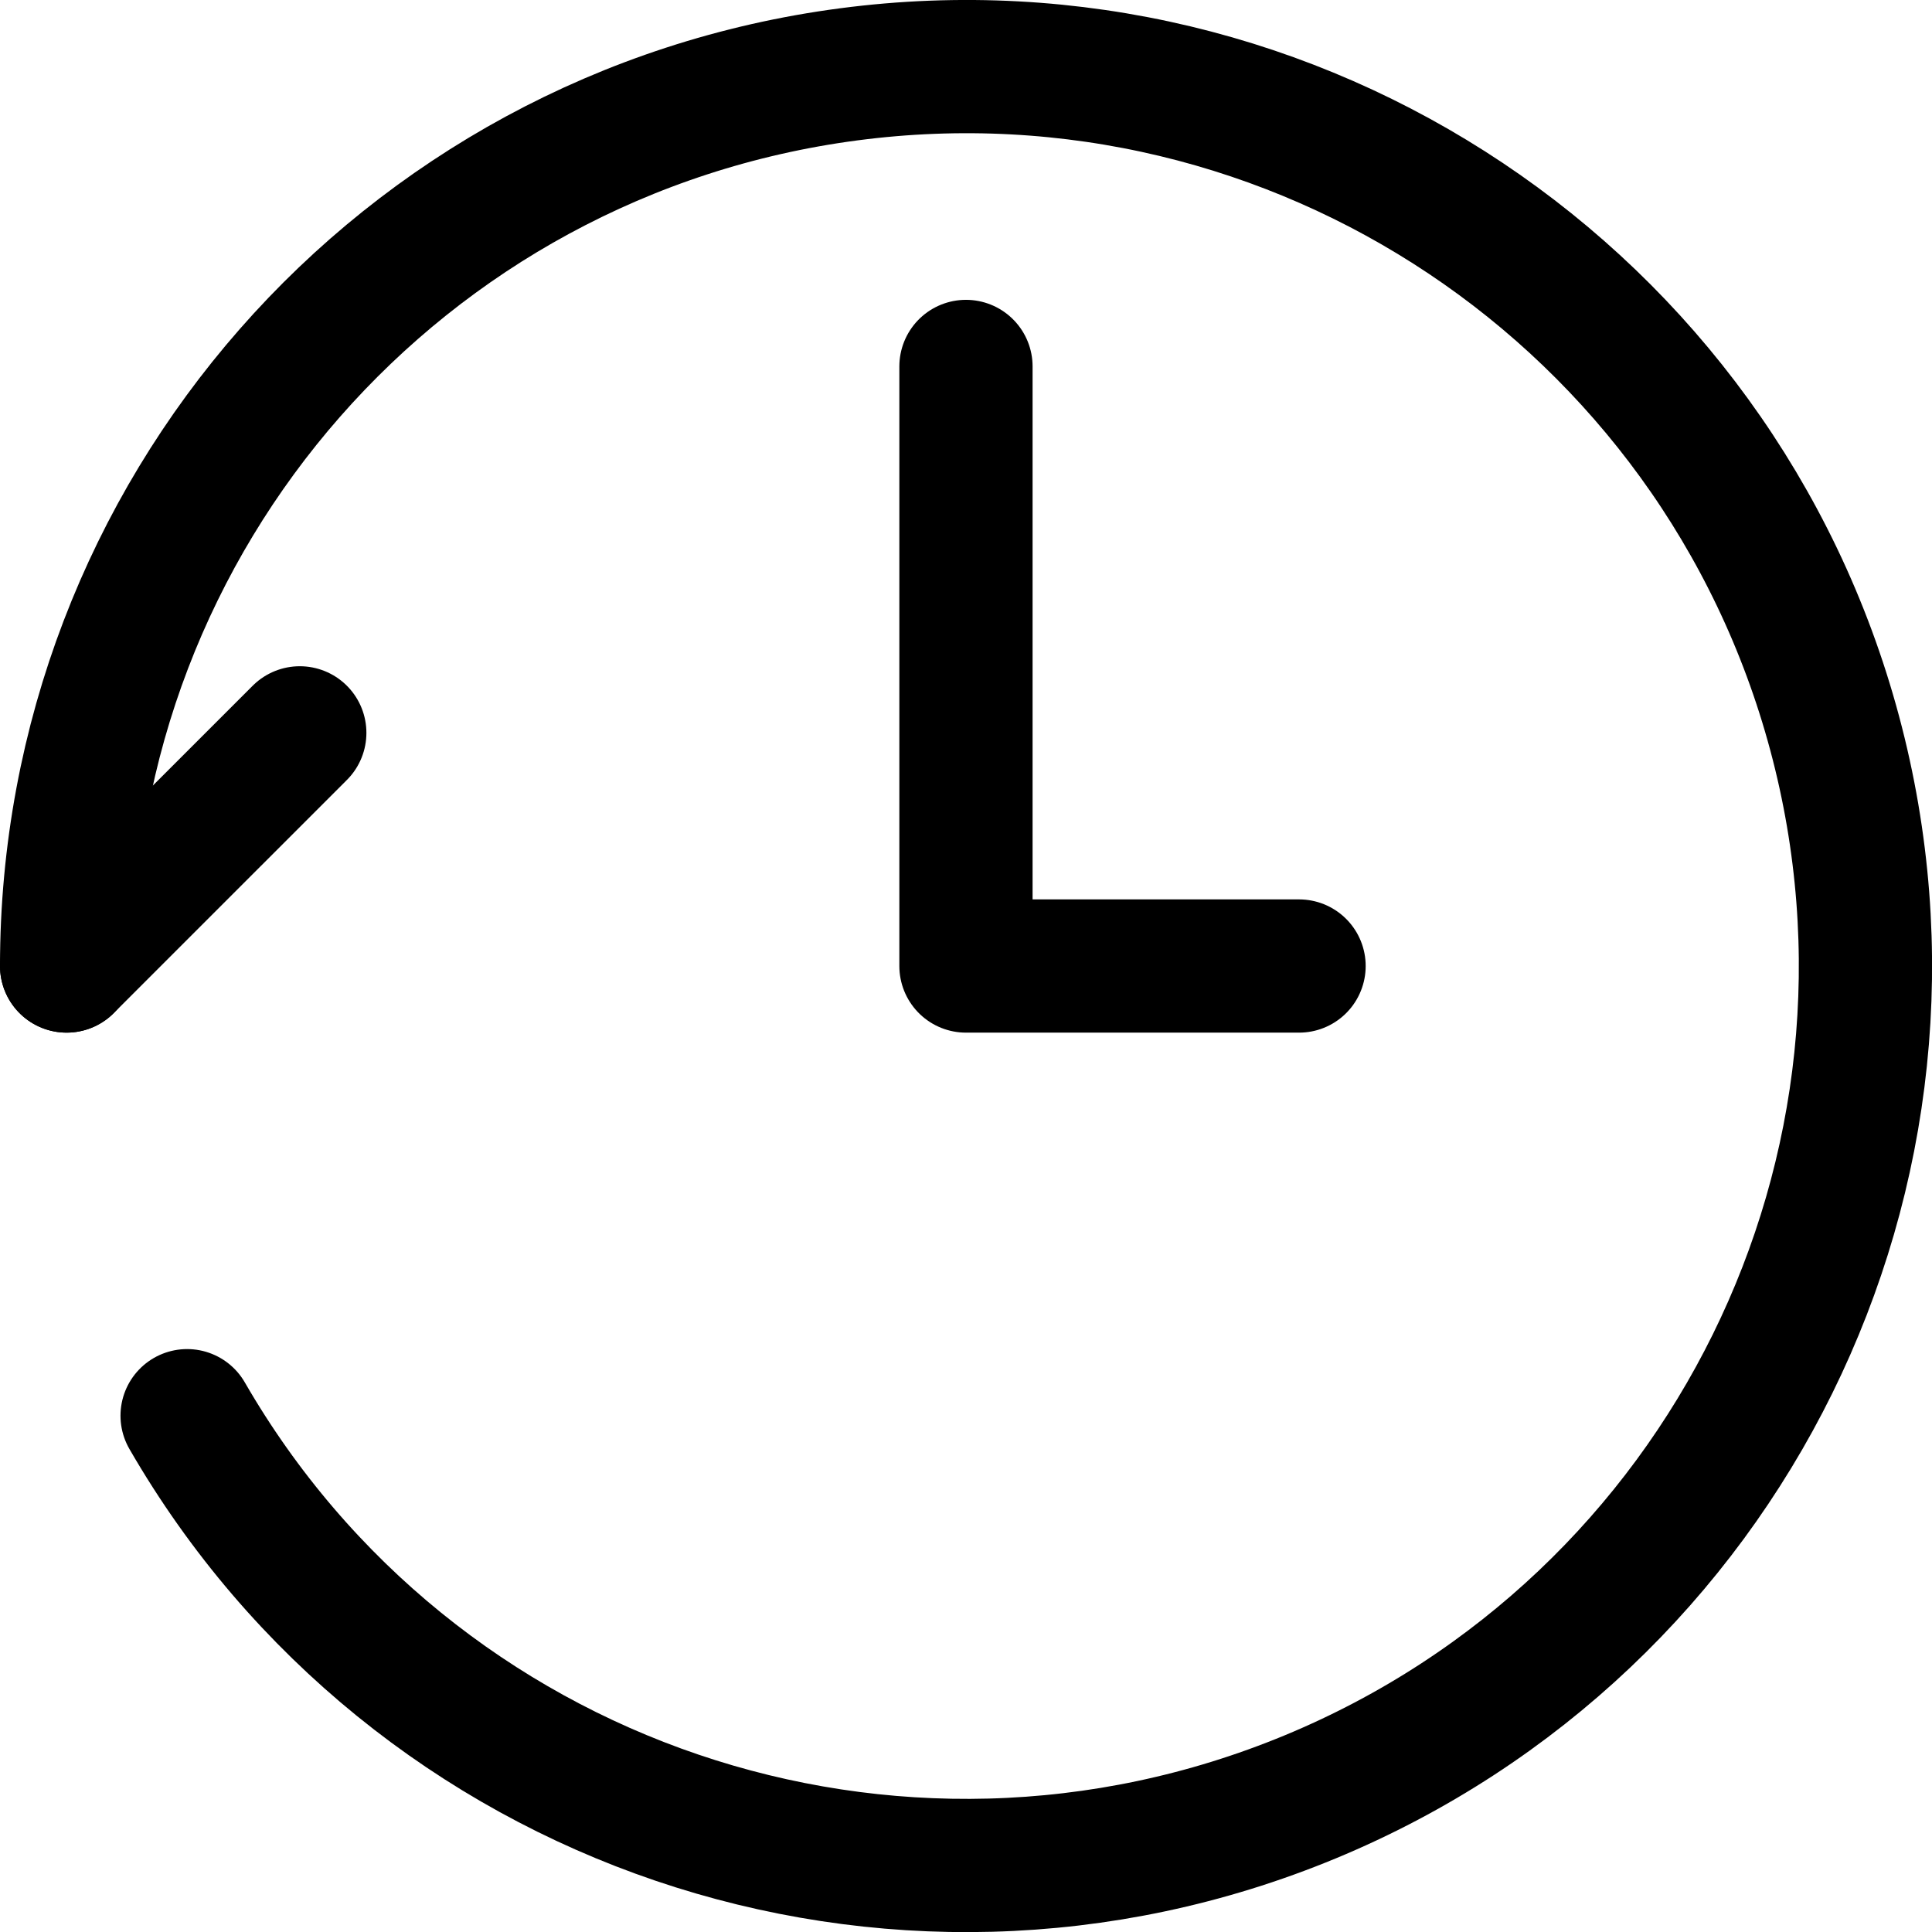
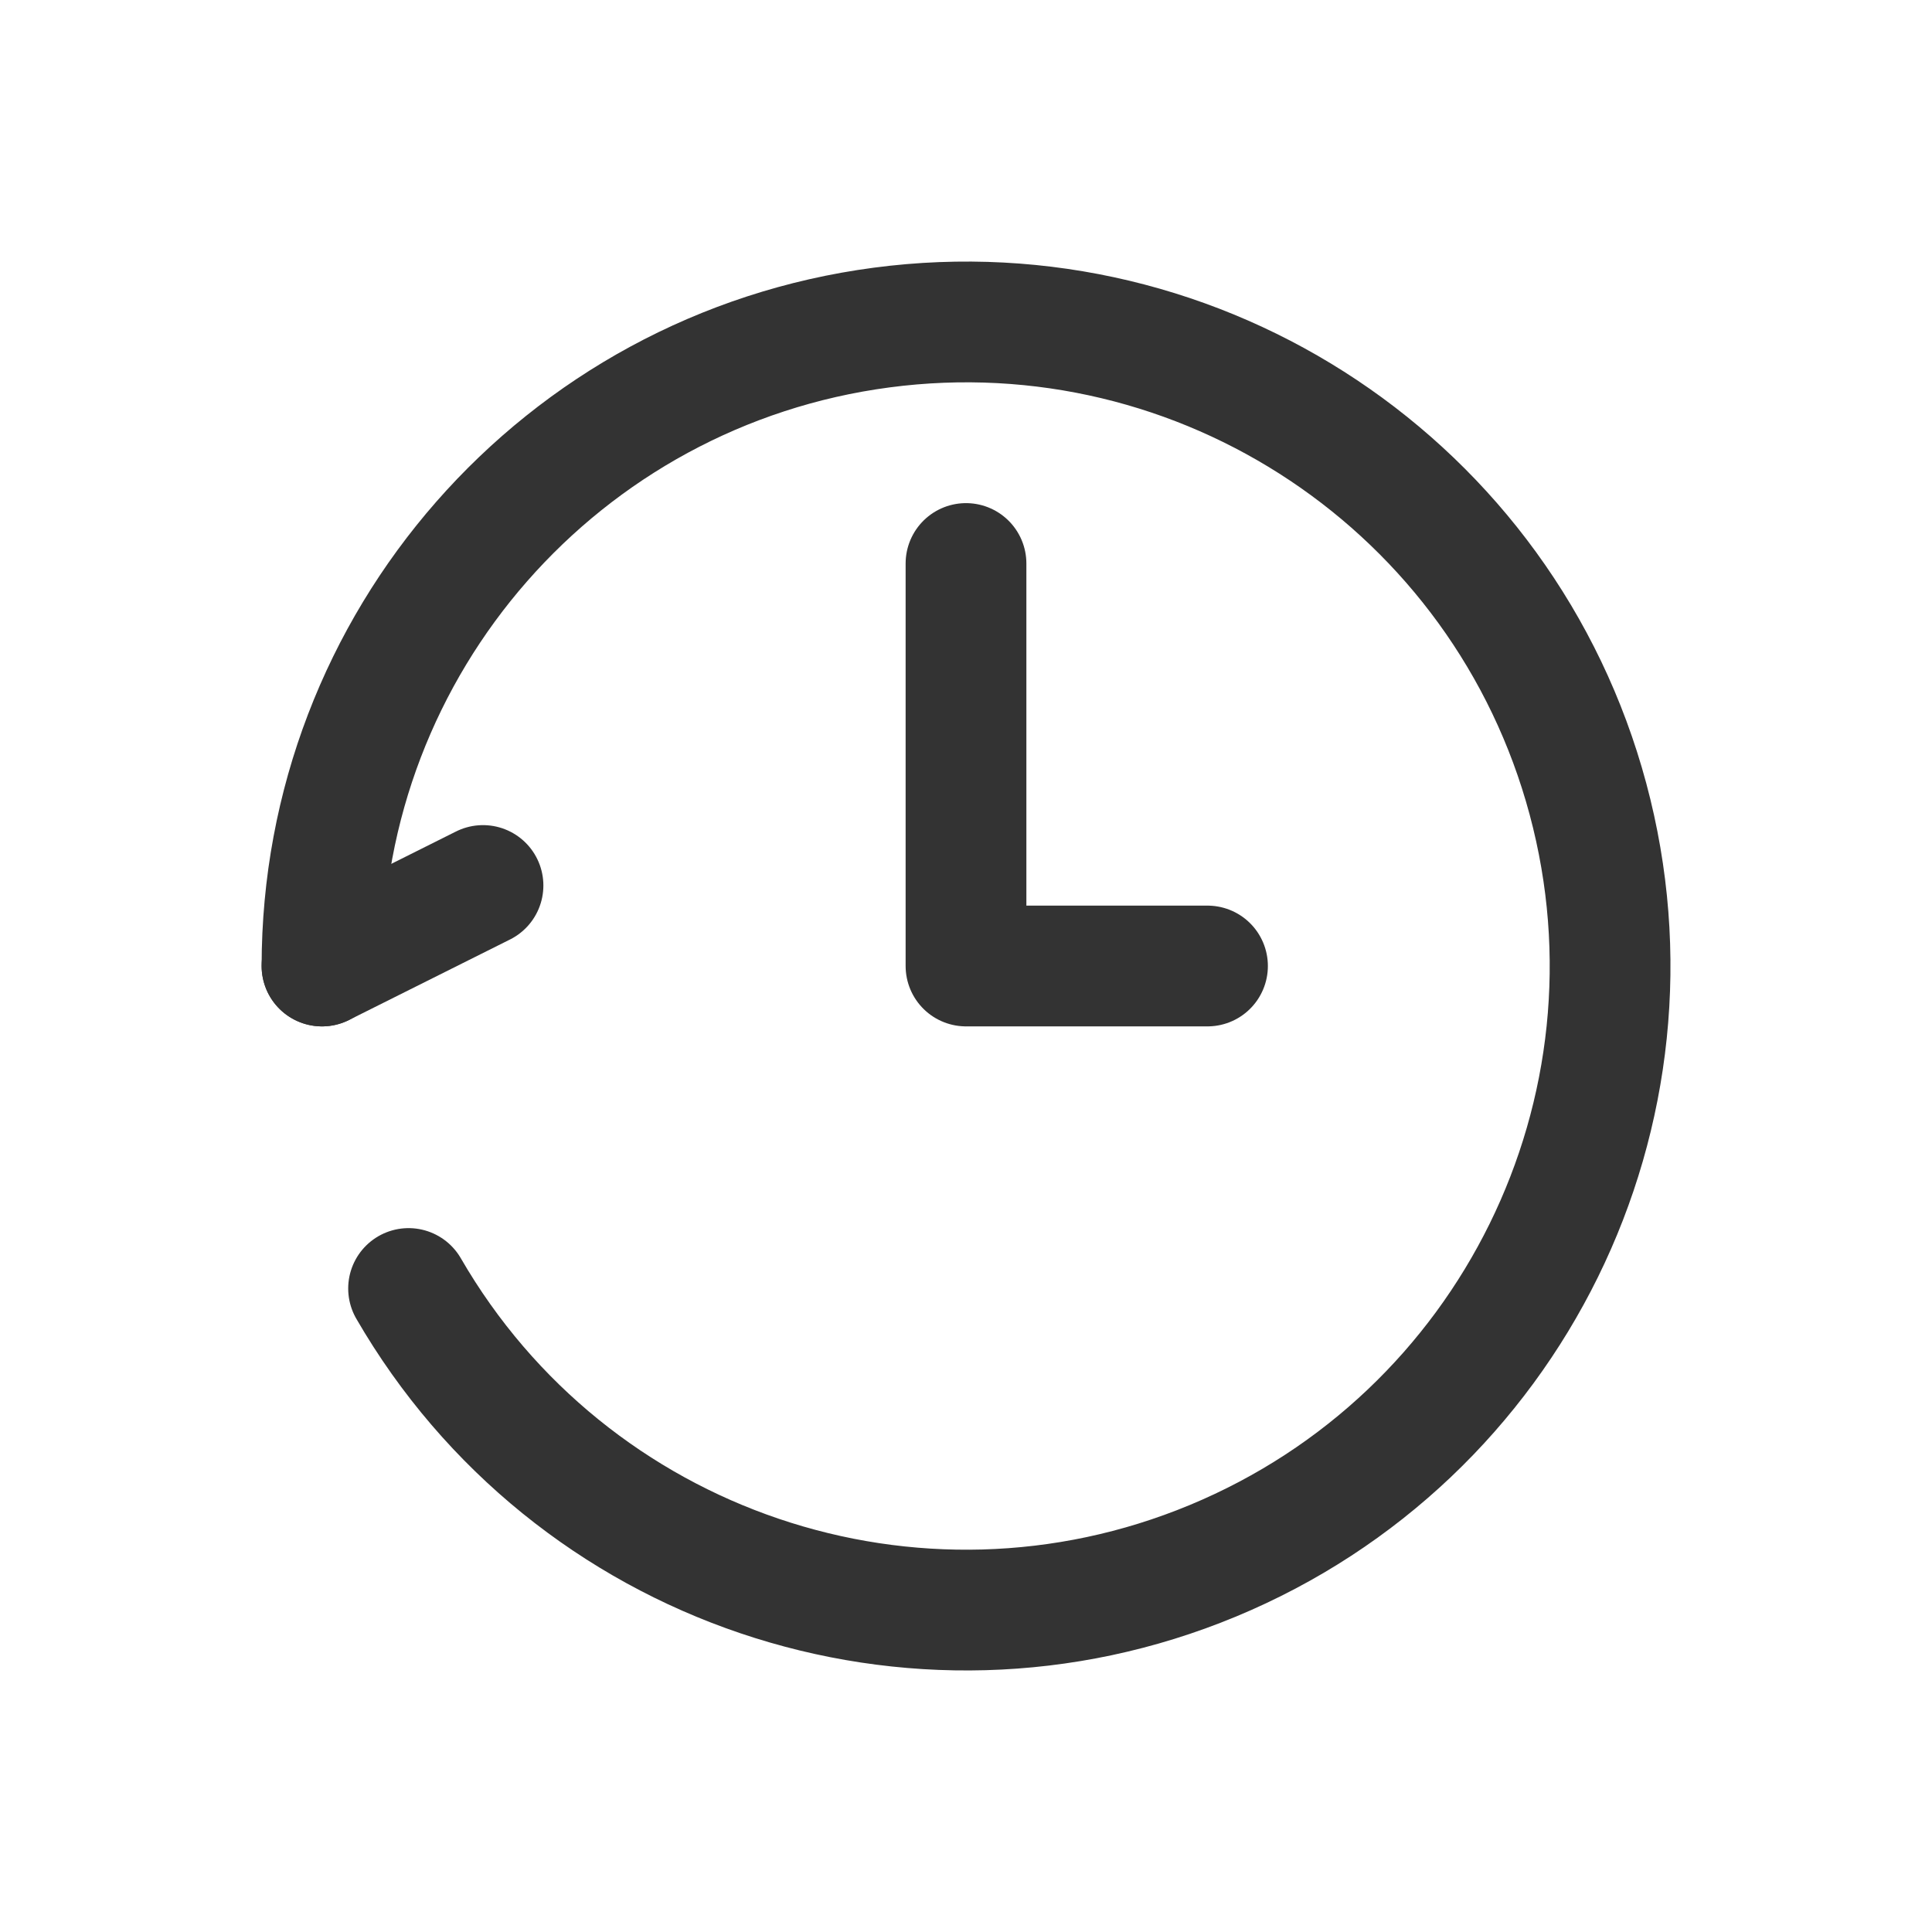
- <svg xmlns="http://www.w3.org/2000/svg" xmlns:xlink="http://www.w3.org/1999/xlink" width="400" height="400" viewBox="0 0 400 400" version="1.1" id="svg5">
-   <defs id="defs2">
-     <linearGradient xlink:href="#prefix__a" id="prefix__c" x1="50" y1="350" x2="350" y2="50" gradientUnits="userSpaceOnUse" gradientTransform="matrix(0.9999959,0,0,0.9999976,2.0259283e-4,1.2196504e-4)" />
-     <linearGradient id="prefix__a">
-       <stop offset="0" stop-color="#3b41ff" id="stop7" style="stop-color:#3131ff;stop-opacity:1" />
-       <stop offset="1" stop-color="#34ccff" id="stop9" style="stop-color:#4ad3ff;stop-opacity:1" />
-     </linearGradient>
-   </defs>
-   <g id="layer1">
-     <g id="g831" transform="matrix(1.379264,0,0,1.379264,-75.85954,-75.84949)">
-       <path style="fill:none;stroke:#000000;stroke-width:20;stroke-linecap:round;stroke-linejoin:round;stroke-miterlimit:4;stroke-dasharray:none;stroke-opacity:1" d="m 200,110 v 90 h 50" id="path3114" />
-       <path style="fill:none;fill-opacity:1;stroke:#000000;stroke-width:20;stroke-linecap:round;stroke-linejoin:round;stroke-miterlimit:4;stroke-dasharray:none;stroke-dashoffset:4;stroke-opacity:1" id="path4274" d="M 65,200 A 135,135 0 0 1 182.379,66.155 135,135 0 0 1 330.4,165.06 135,135 0 0 1 251.662,324.724 135,135 0 0 1 83.087,267.5" />
-       <path style="fill:none;stroke:#000000;stroke-width:20;stroke-linecap:round;stroke-linejoin:round;stroke-miterlimit:4;stroke-dasharray:none;stroke-opacity:1" d="M 65,200 100,165" id="path4450" />
-     </g>
-   </g>
+ <svg xmlns="http://www.w3.org/2000/svg" width="240" height="240">
+   <path style="fill:none;fill-opacity:.991;stroke:#333;stroke-width:15;stroke-linecap:round;stroke-linejoin:round" d="M40 120a80 80 0 0 1 69.513-79.31 80 80 0 0 1 87.747 58.552 80 80 0 0 1-46.588 94.644 80 80 0 0 1-99.918-33.824" />
+   <path style="fill:none;stroke:#333;stroke-width:15;stroke-linecap:round;stroke-linejoin:round;stroke-miterlimit:4;stroke-dasharray:none;stroke-opacity:1" d="M120 70v50h30" />
+   <path style="fill:none;stroke:#333;stroke-width:15;stroke-linecap:round;stroke-linejoin:miter;stroke-miterlimit:4;stroke-dasharray:none;stroke-opacity:1" d="m40 120 20-10" />
</svg>
